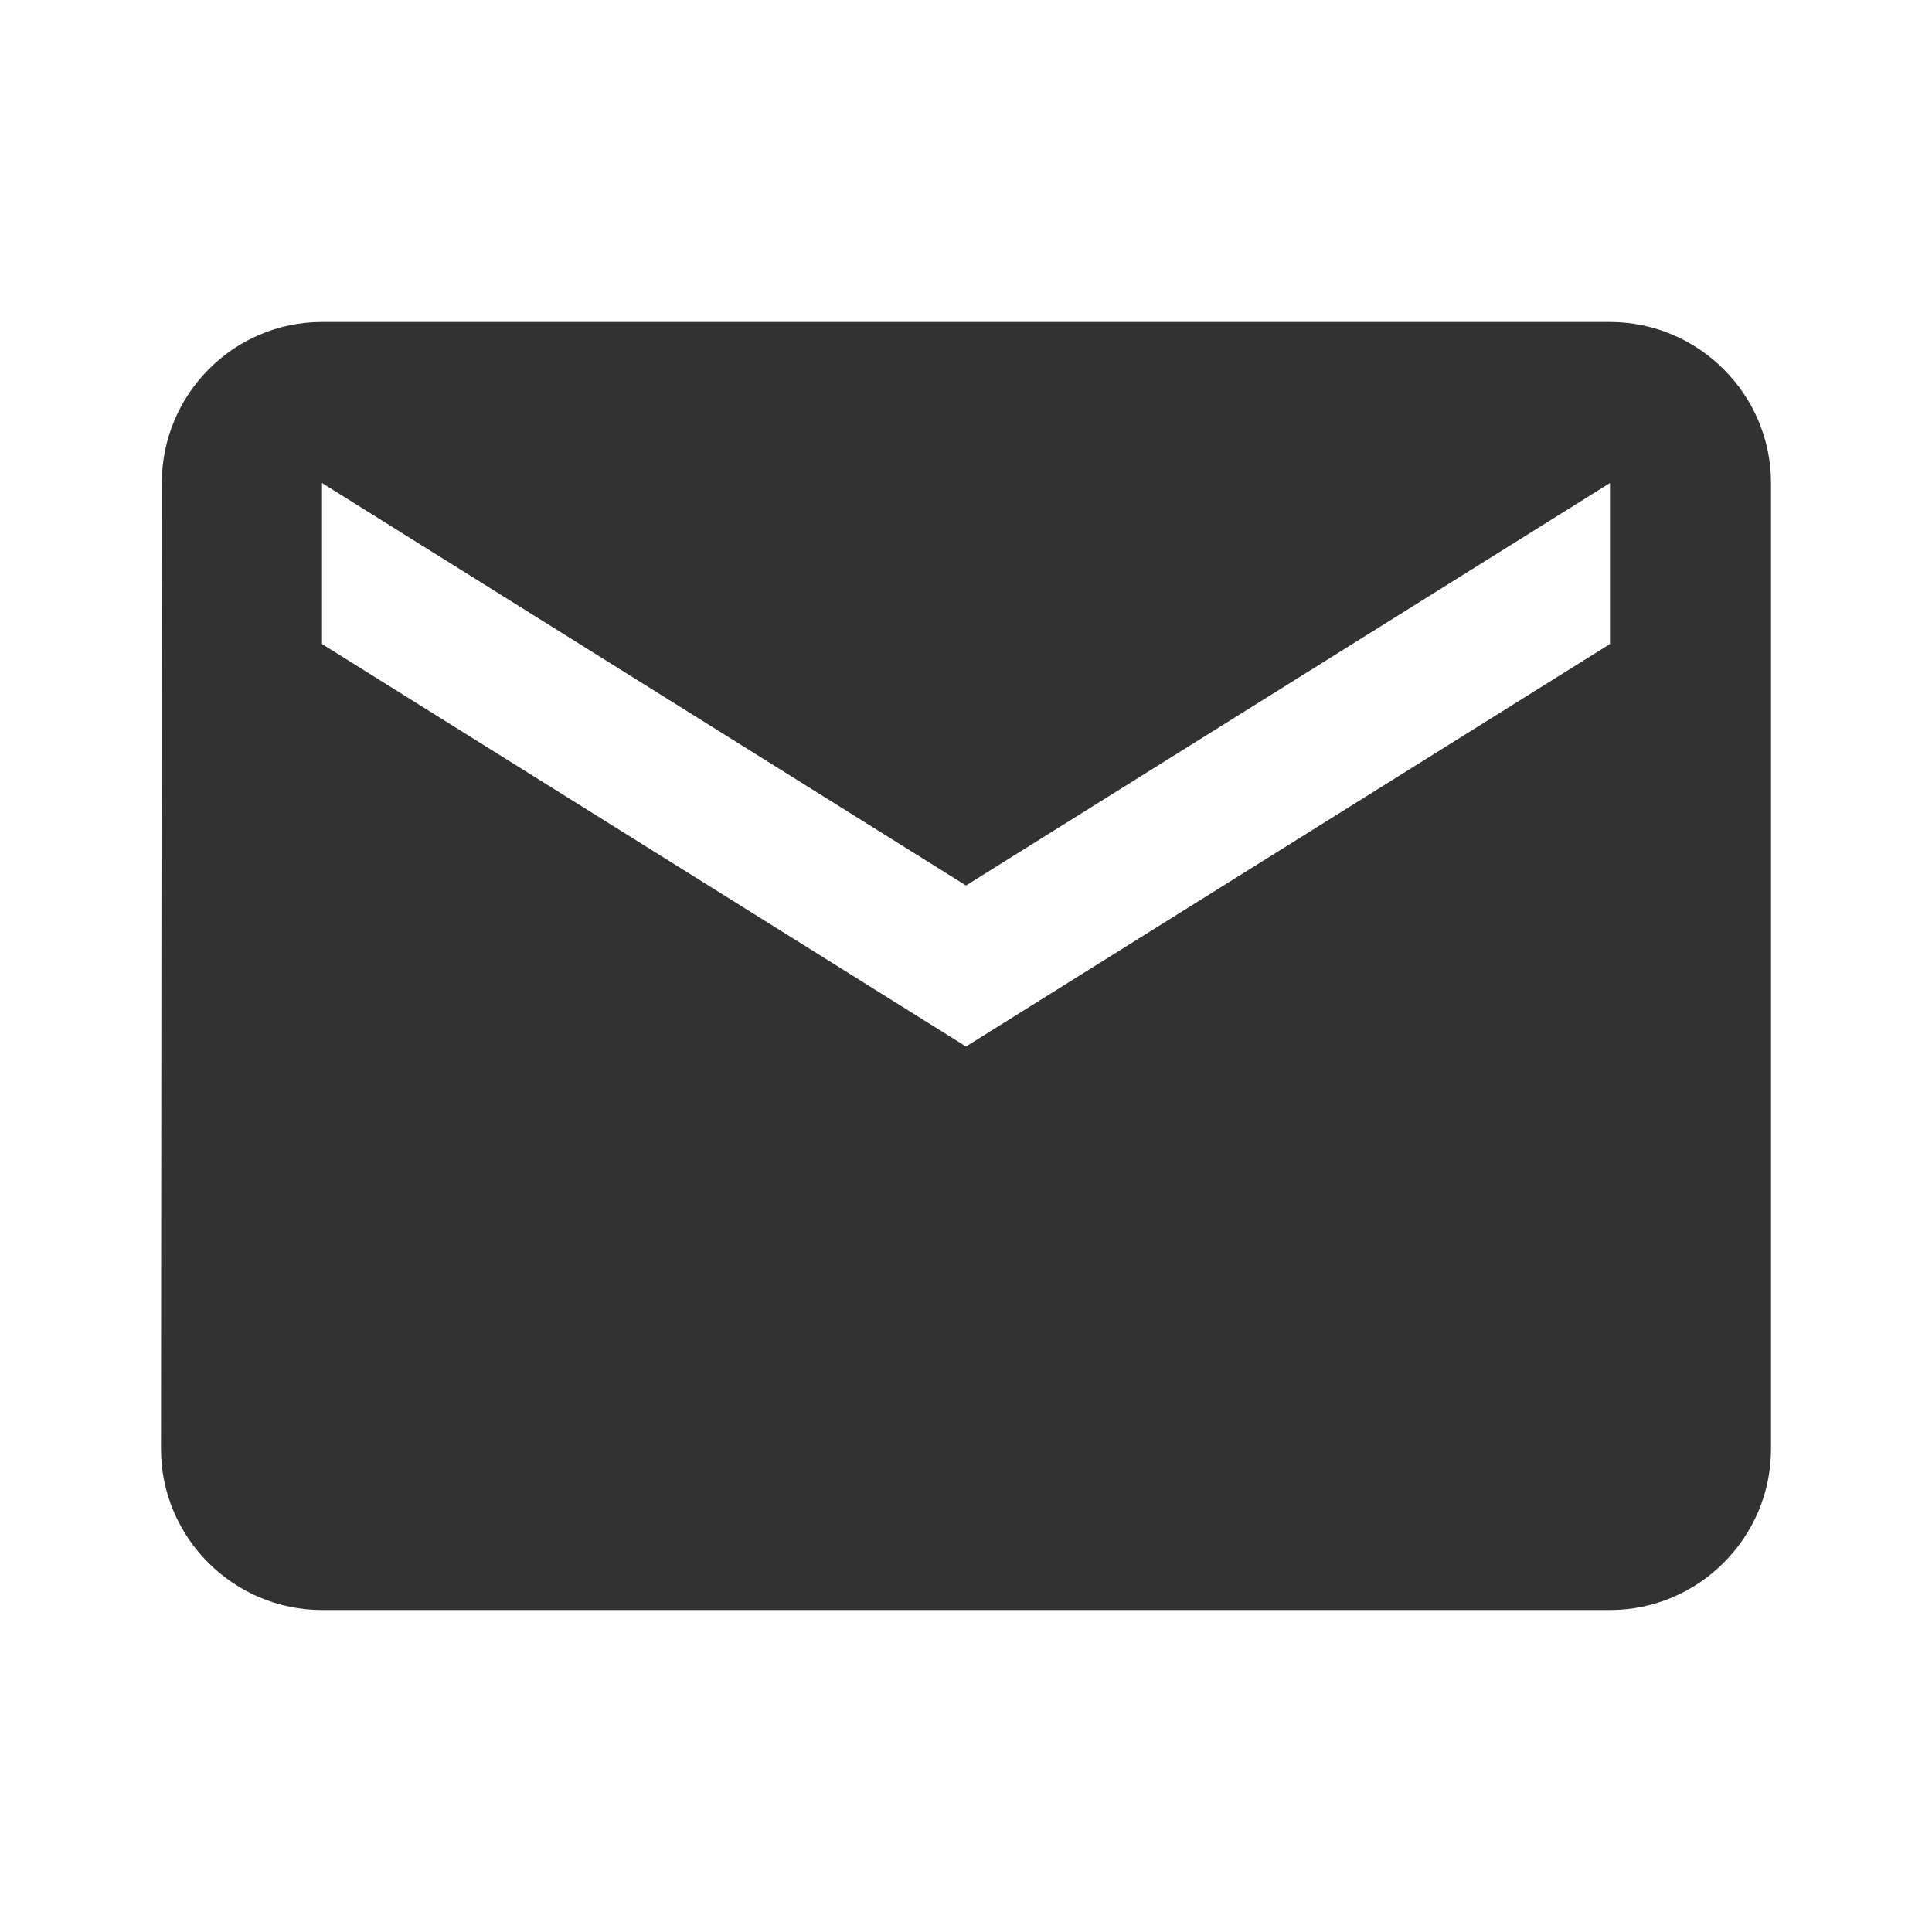
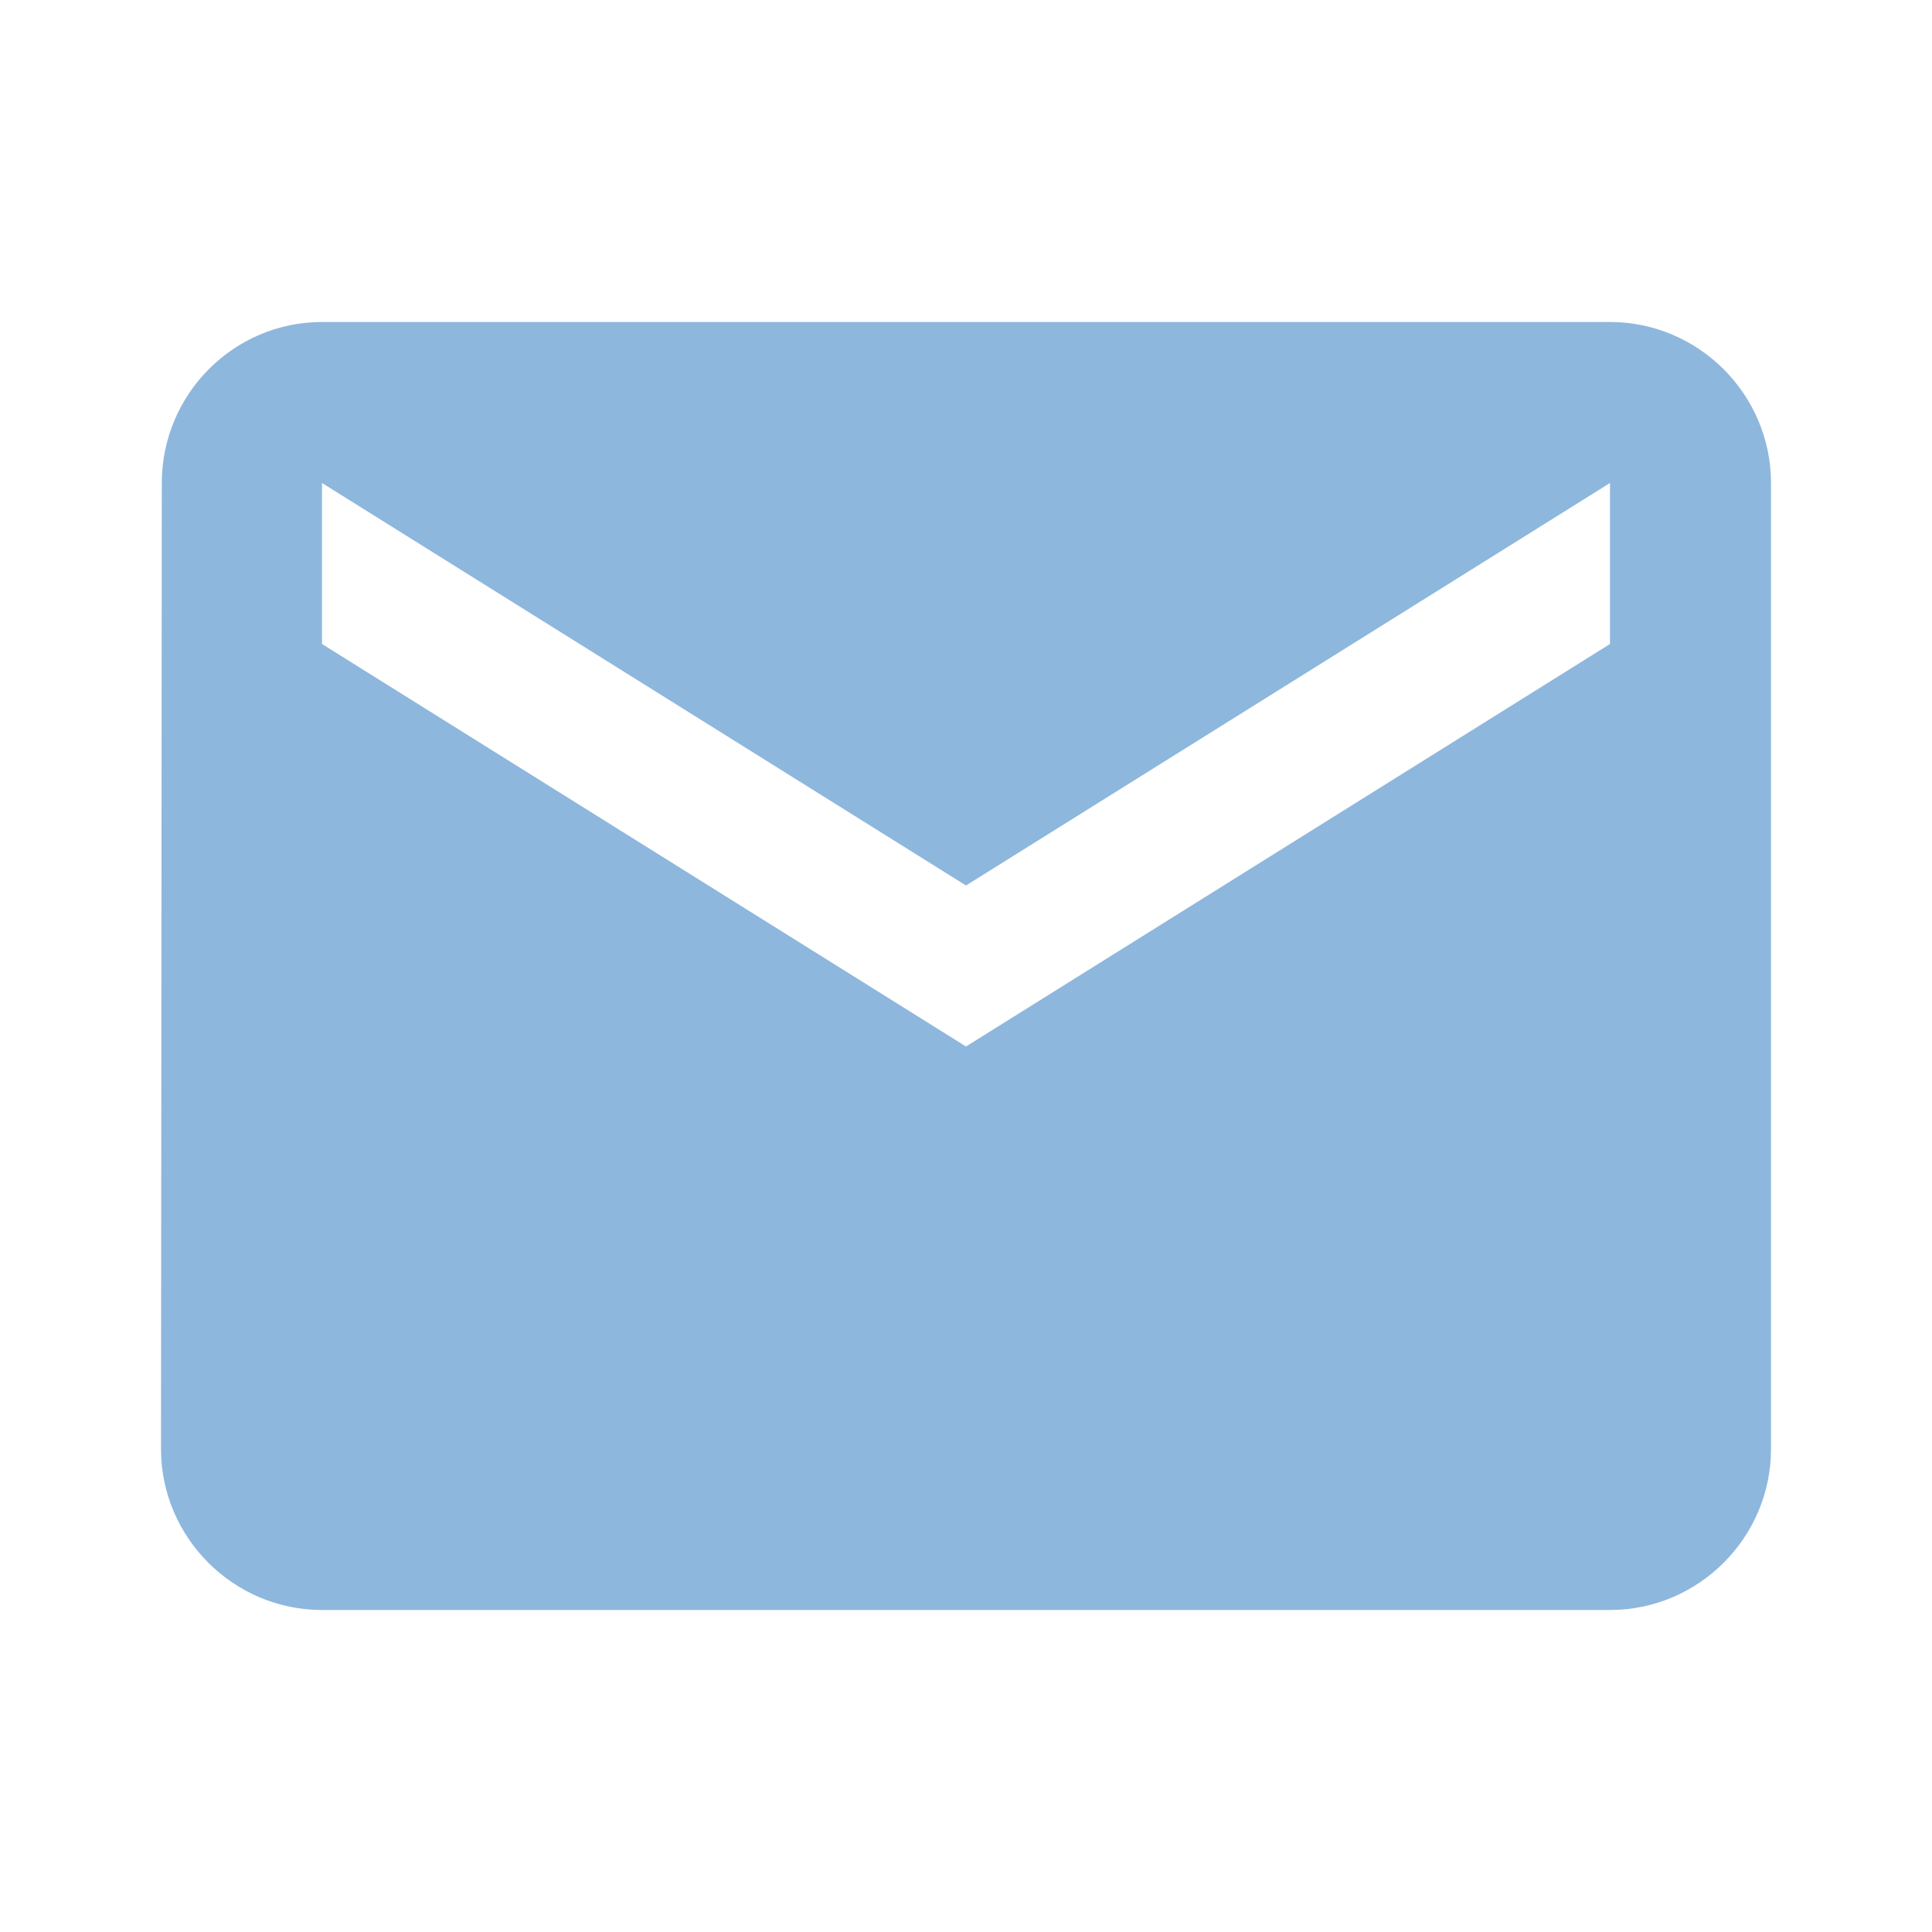
<svg xmlns="http://www.w3.org/2000/svg" width="24" height="24" viewBox="0 0 24 24" fill="none">
-   <path d="M20 4H4C2.9 4 2.01 4.9 2.01 6L2 18C2 19.1 2.9 20 4 20H20C21.1 20 22 19.1 22 18V6C22 4.9 21.1 4 20 4ZM20 8L12 13L4 8V6L12 11L20 6V8Z" fill="#323232" />
+   <path d="M20 4H4C2.9 4 2.01 4.9 2.01 6L2 18C2 19.1 2.9 20 4 20H20C21.1 20 22 19.1 22 18V6C22 4.9 21.1 4 20 4ZM20 8L12 13L4 8V6L12 11L20 6V8Z" fill="#8EB7DD" />
</svg>
